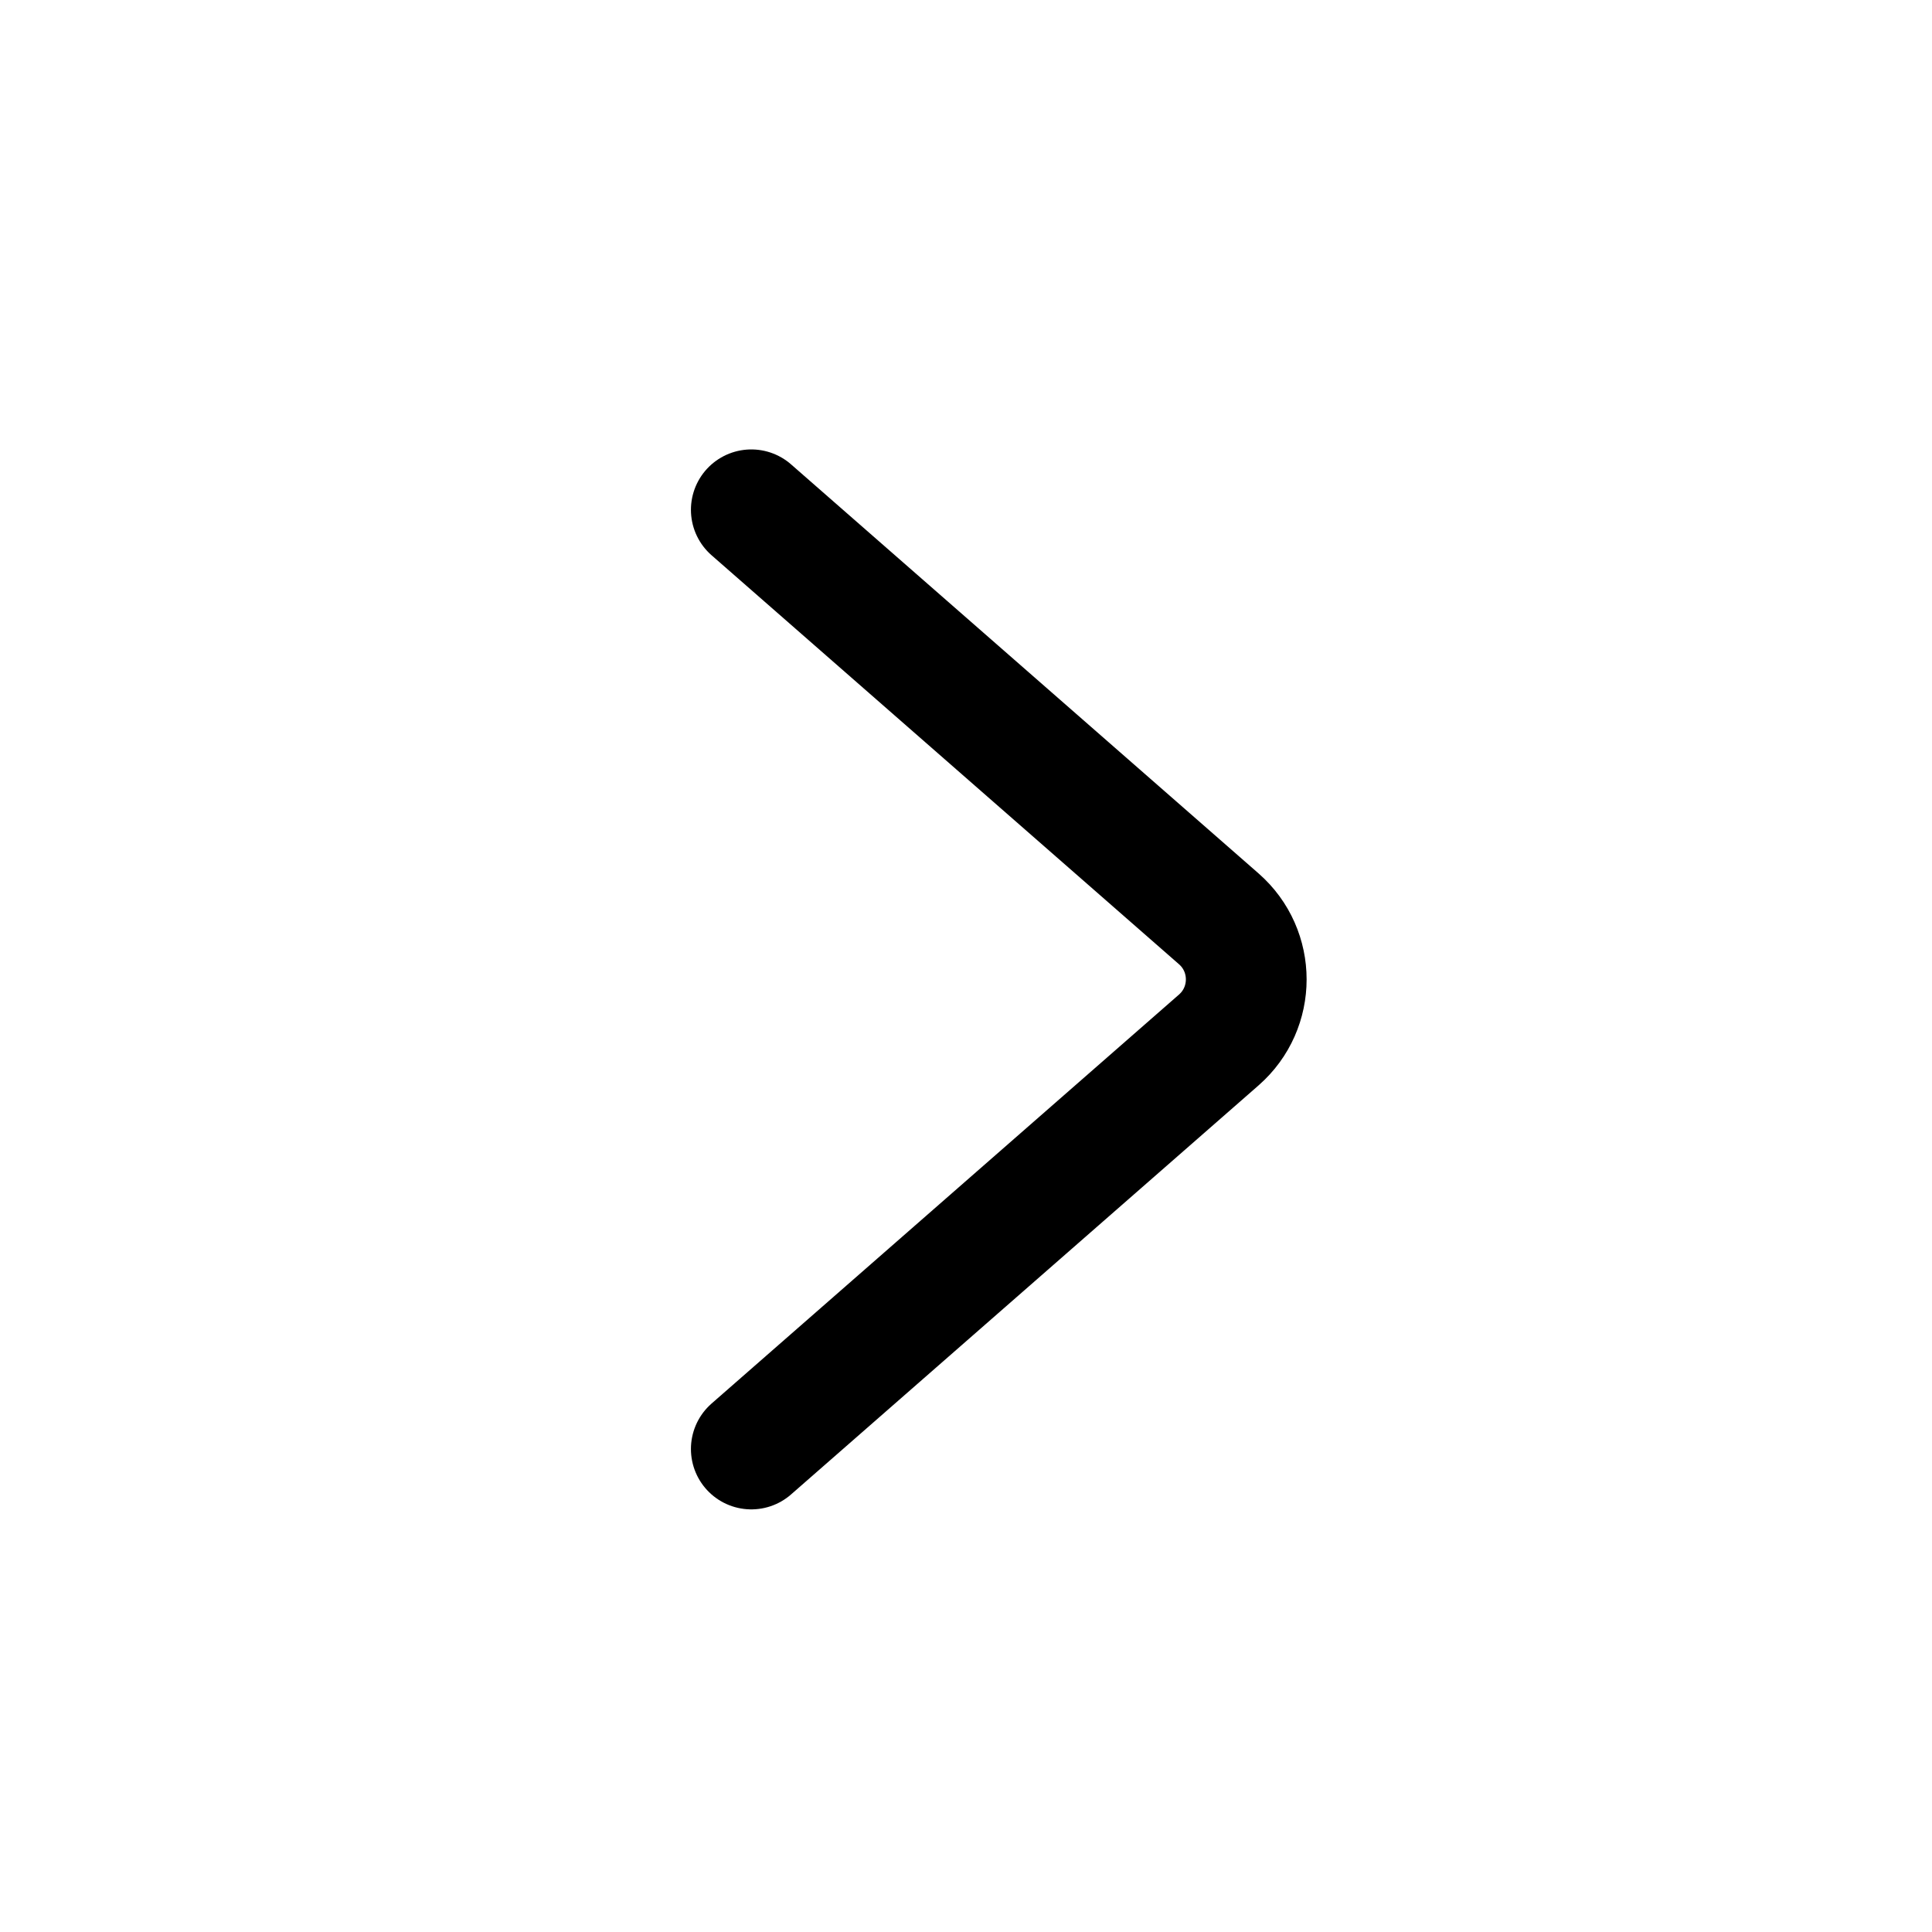
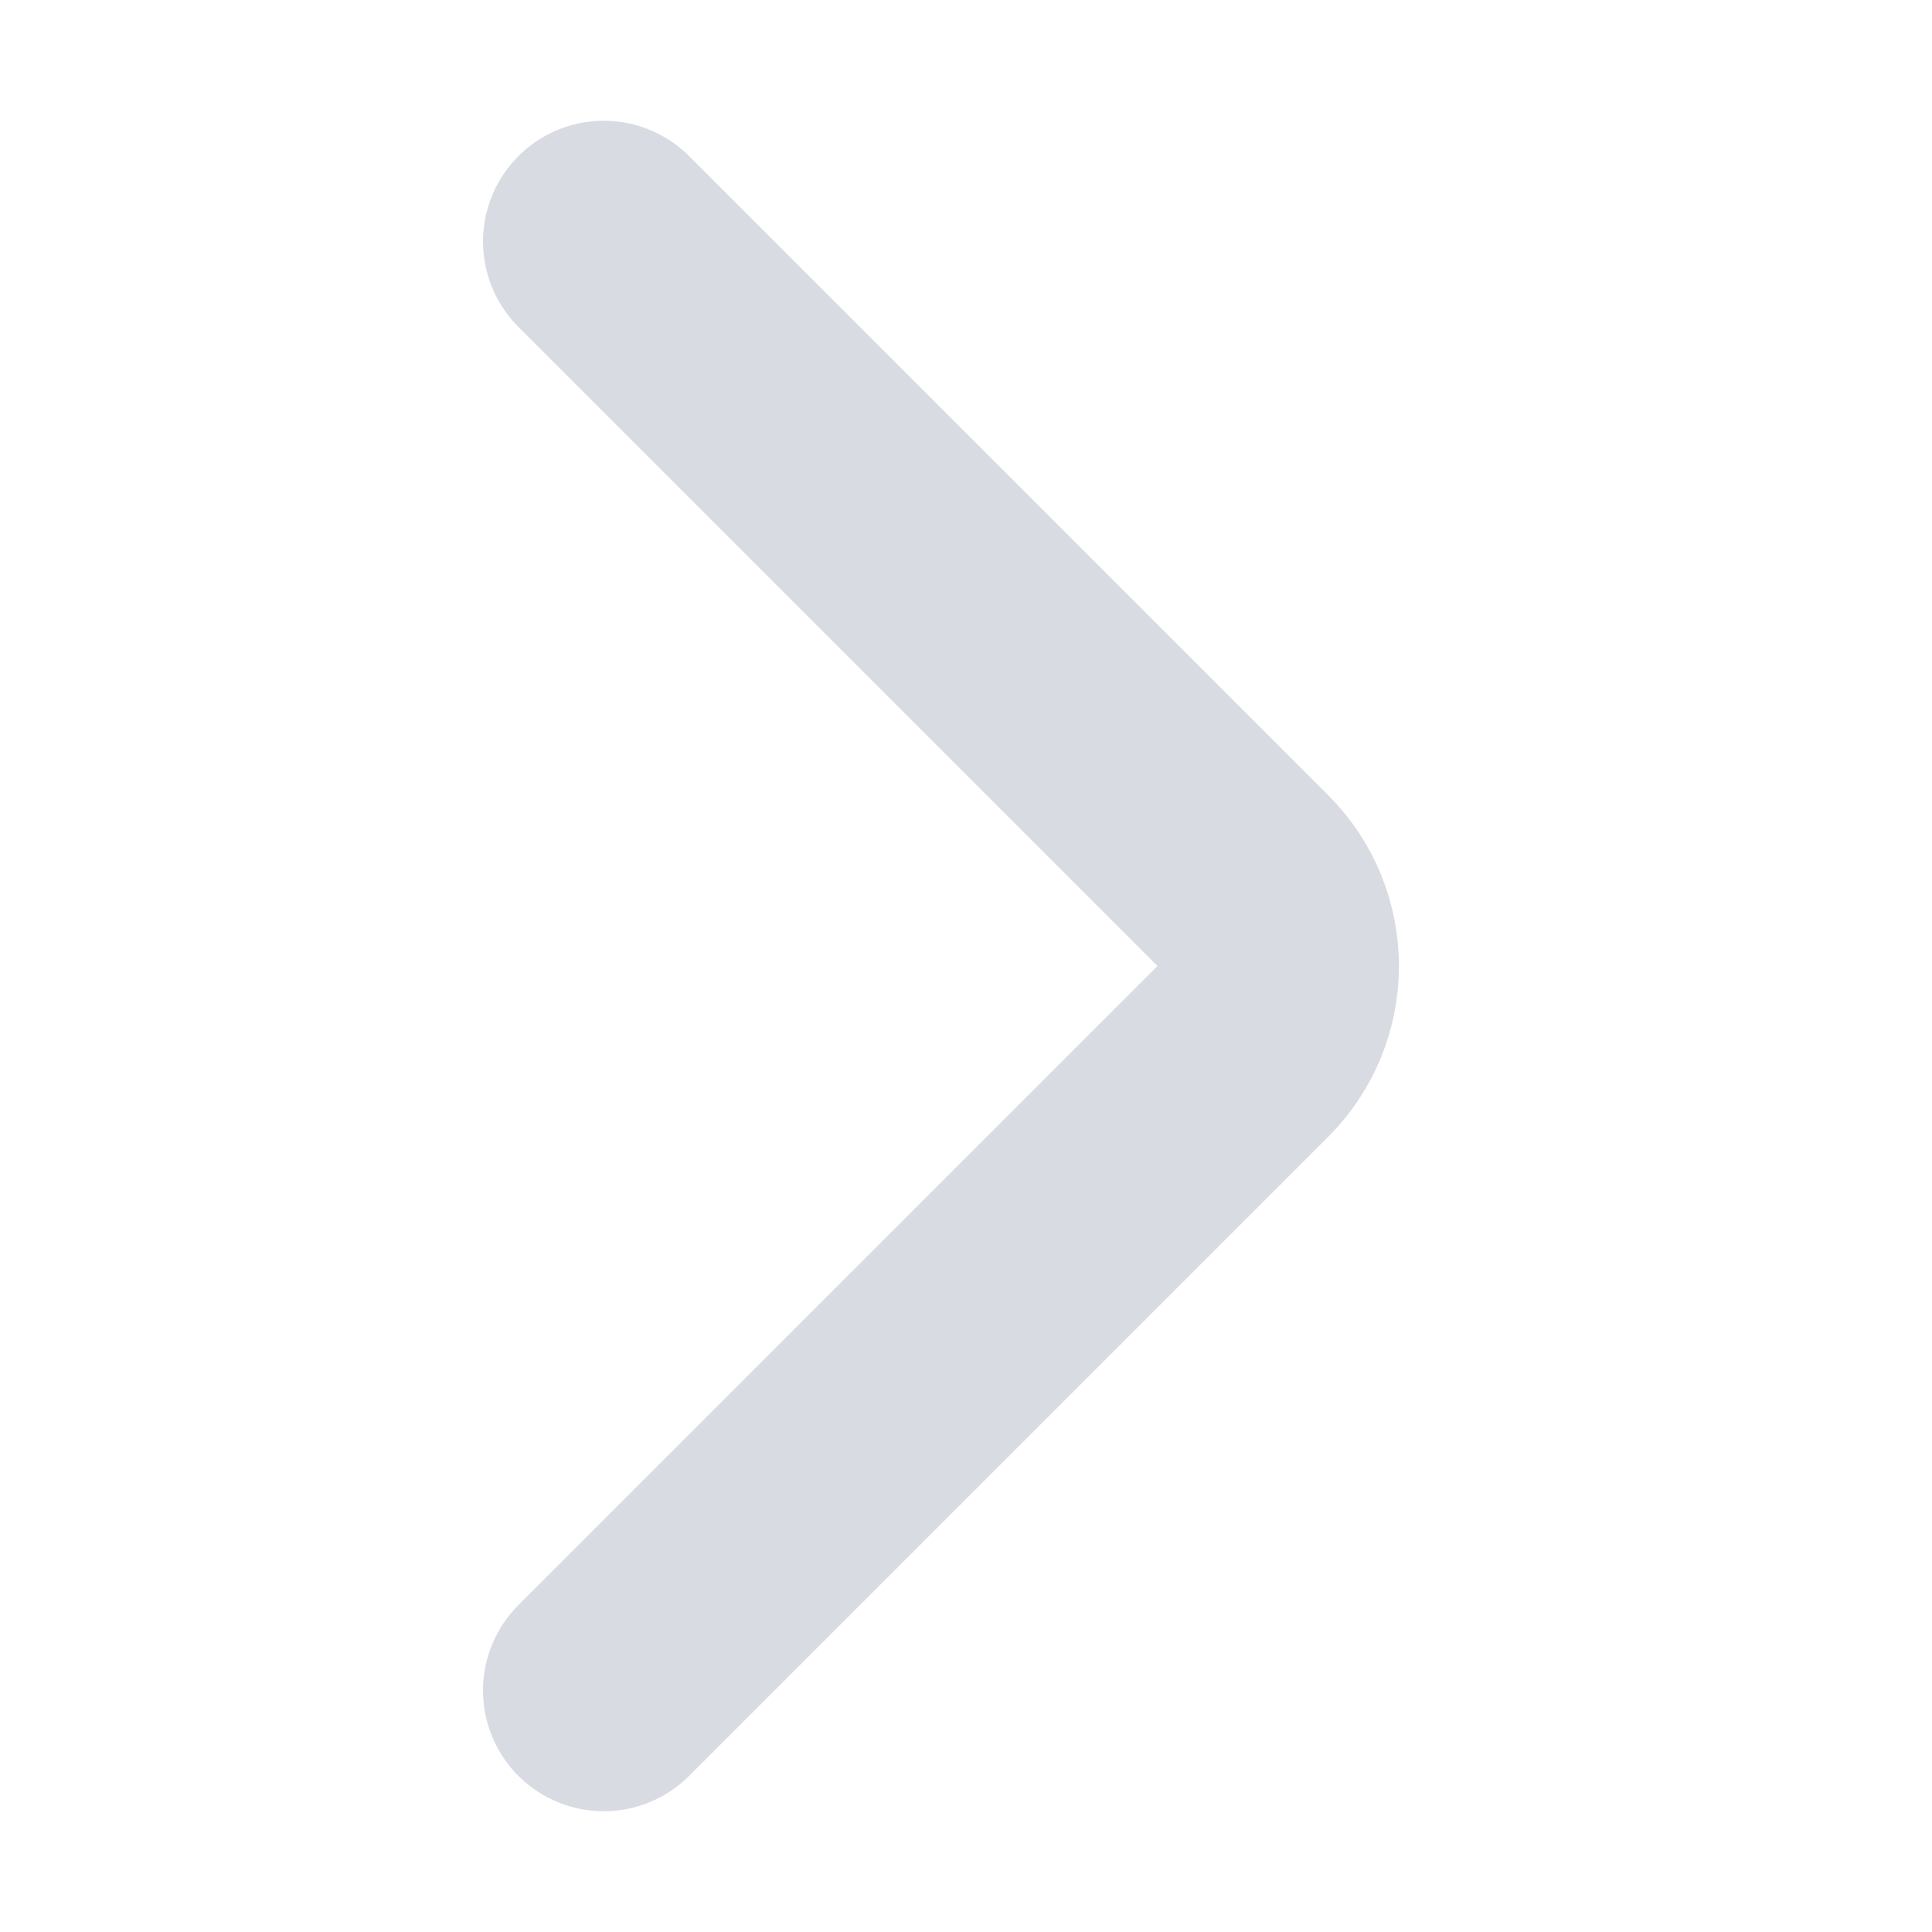
- <svg xmlns="http://www.w3.org/2000/svg" width="24" height="24" viewBox="0 0 24 24" fill="none">
-   <path d="M9.333 18L15.14 12.919C15.595 12.521 15.595 11.812 15.14 11.414L9.333 6.333" stroke="currentColor" stroke-width="1.5" stroke-linecap="round" stroke-linejoin="round" />
+ <svg xmlns="http://www.w3.org/2000/svg" width="16" height="16" viewBox="0 0 16 16" fill="none">
+   <path d="M5 14L10.293 8.707C10.683 8.317 10.683 7.683 10.293 7.293L5 2" stroke="#D8DCE2" stroke-width="2" stroke-linecap="round" stroke-linejoin="round" />
</svg>
